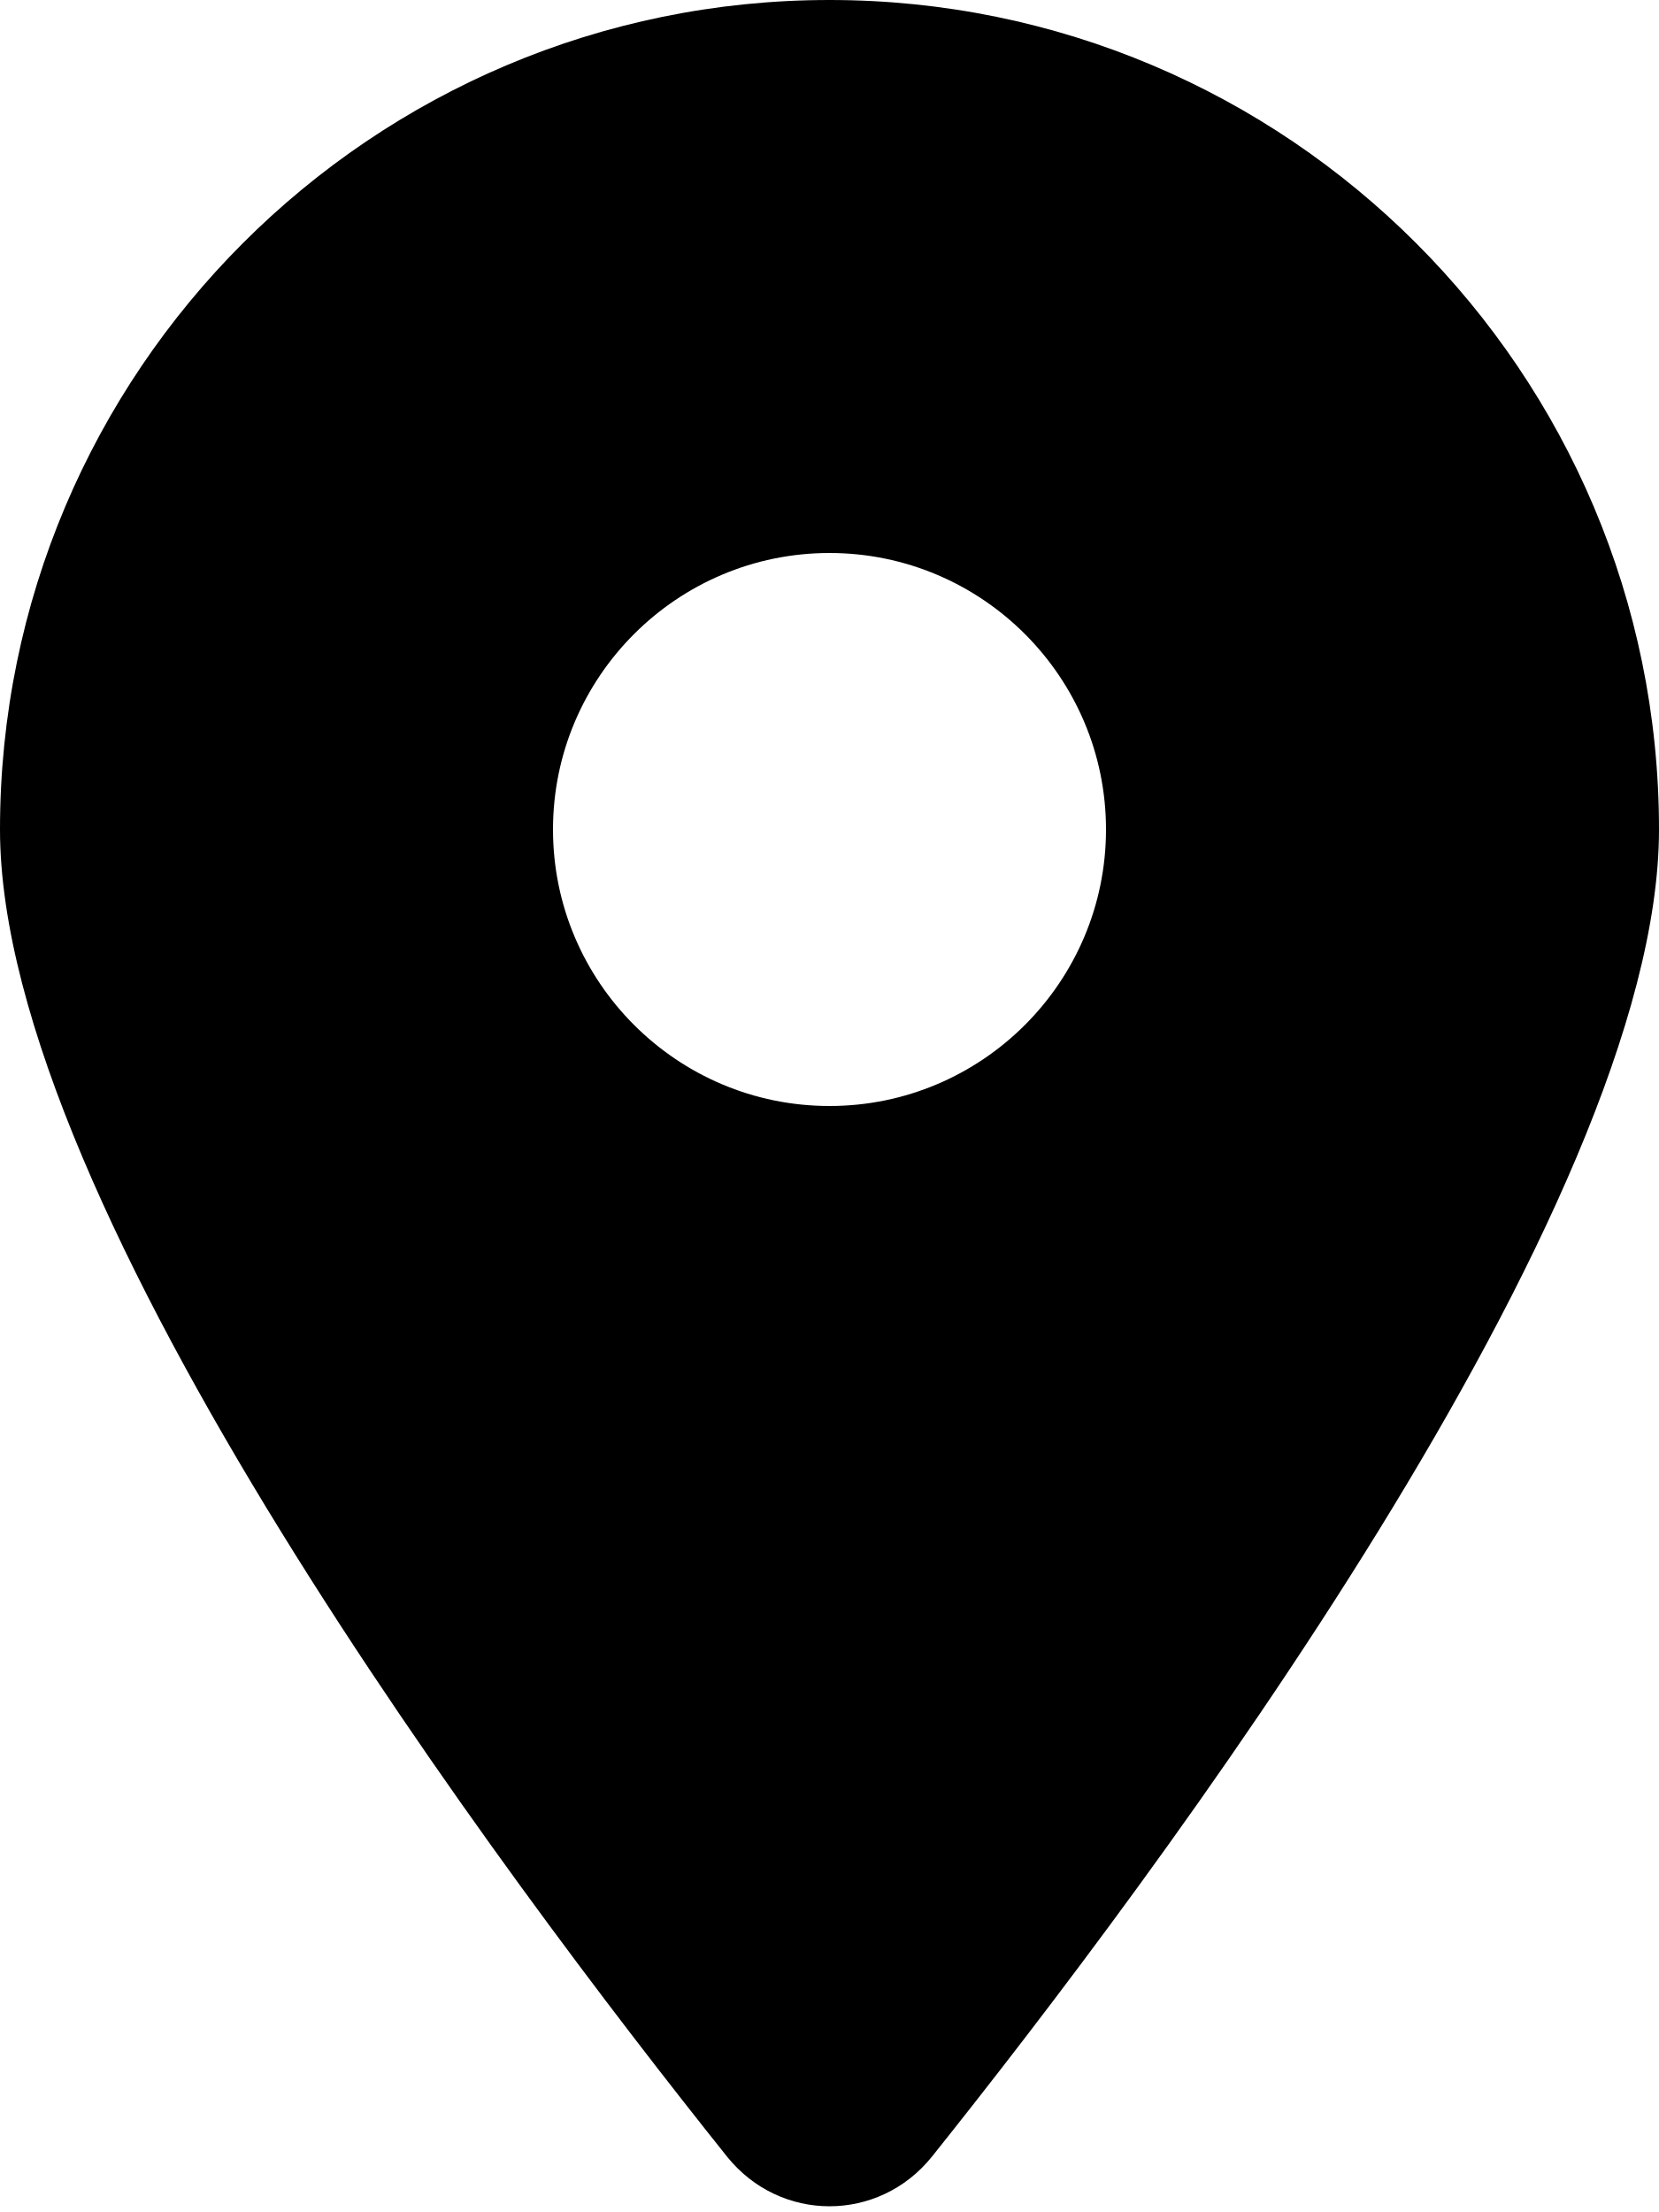
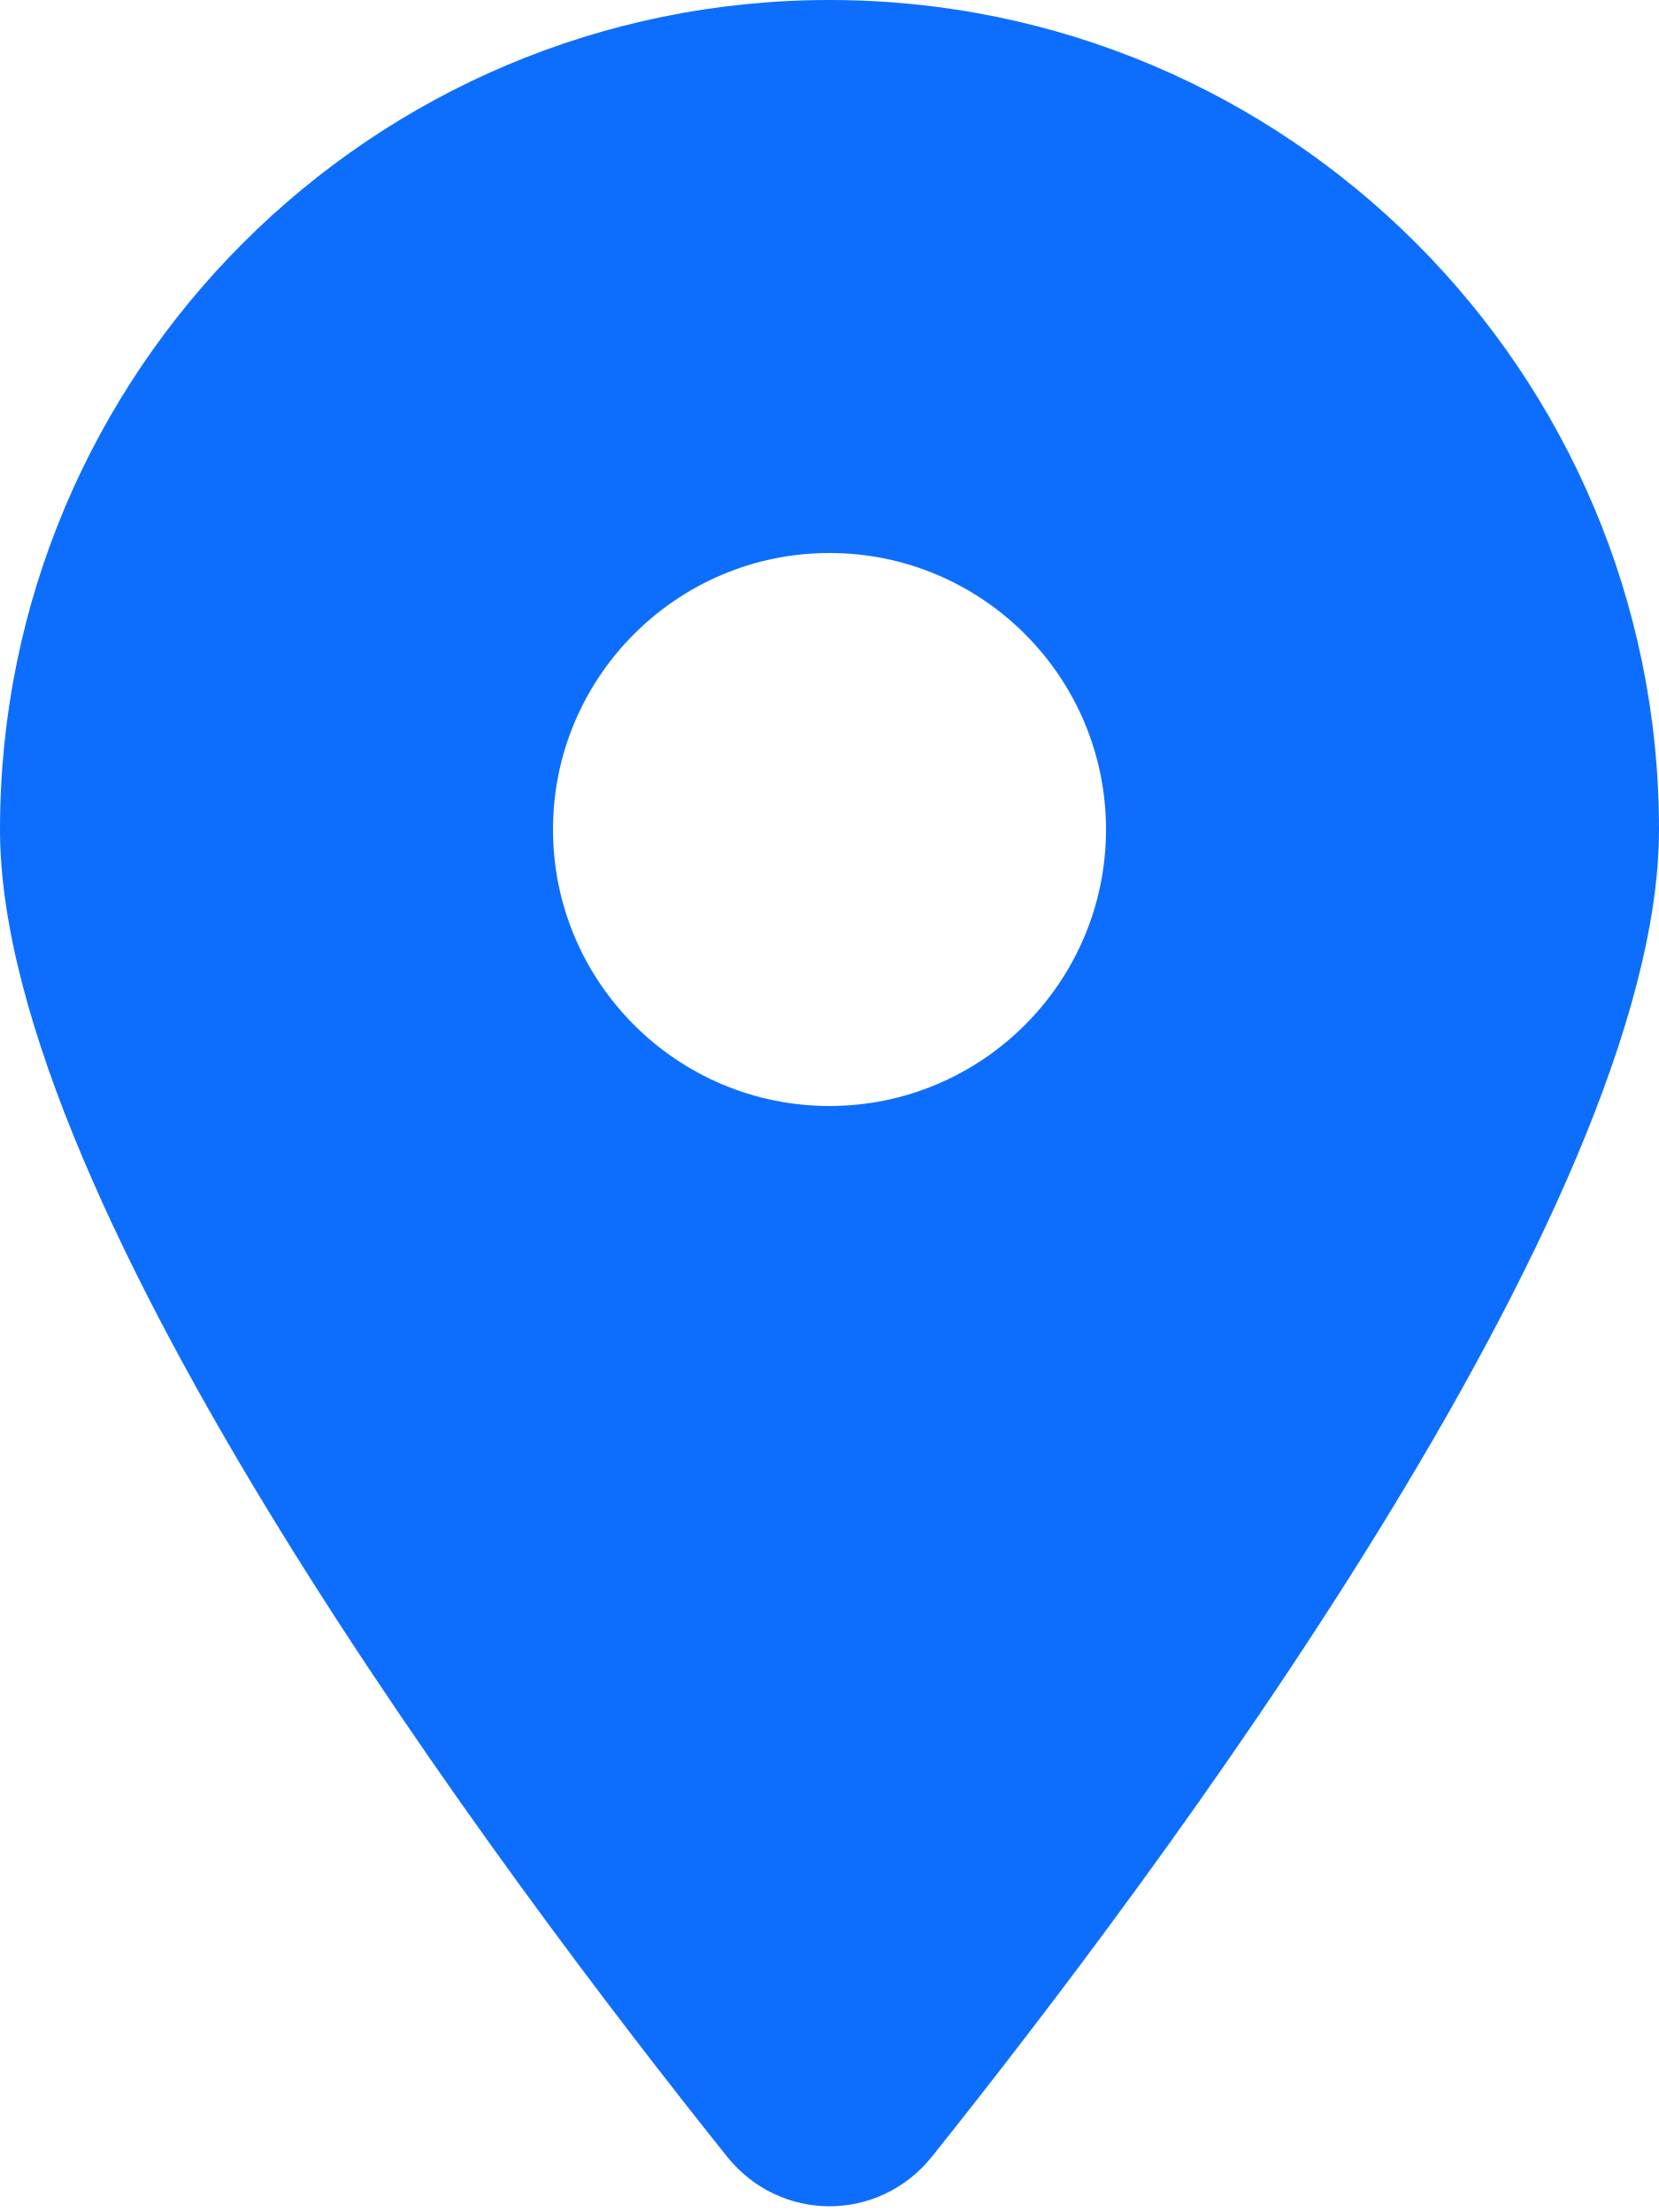
- <svg xmlns="http://www.w3.org/2000/svg" viewBox="0 0 384 512">
+ <svg xmlns="http://www.w3.org/2000/svg" fill="#0d6efd" viewBox="0 0 384 512">
  <path d="M215.7 499.2C267 435 384 279.4 384 192C384 86 298 0 192 0S0 86 0 192c0 87.4 117 243 168.3 307.2c12.3 15.3 35.1 15.3 47.4 0zM192 256c-35.3 0-64-28.7-64-64s28.7-64 64-64s64 28.7 64 64s-28.7 64-64 64z" />
</svg>
